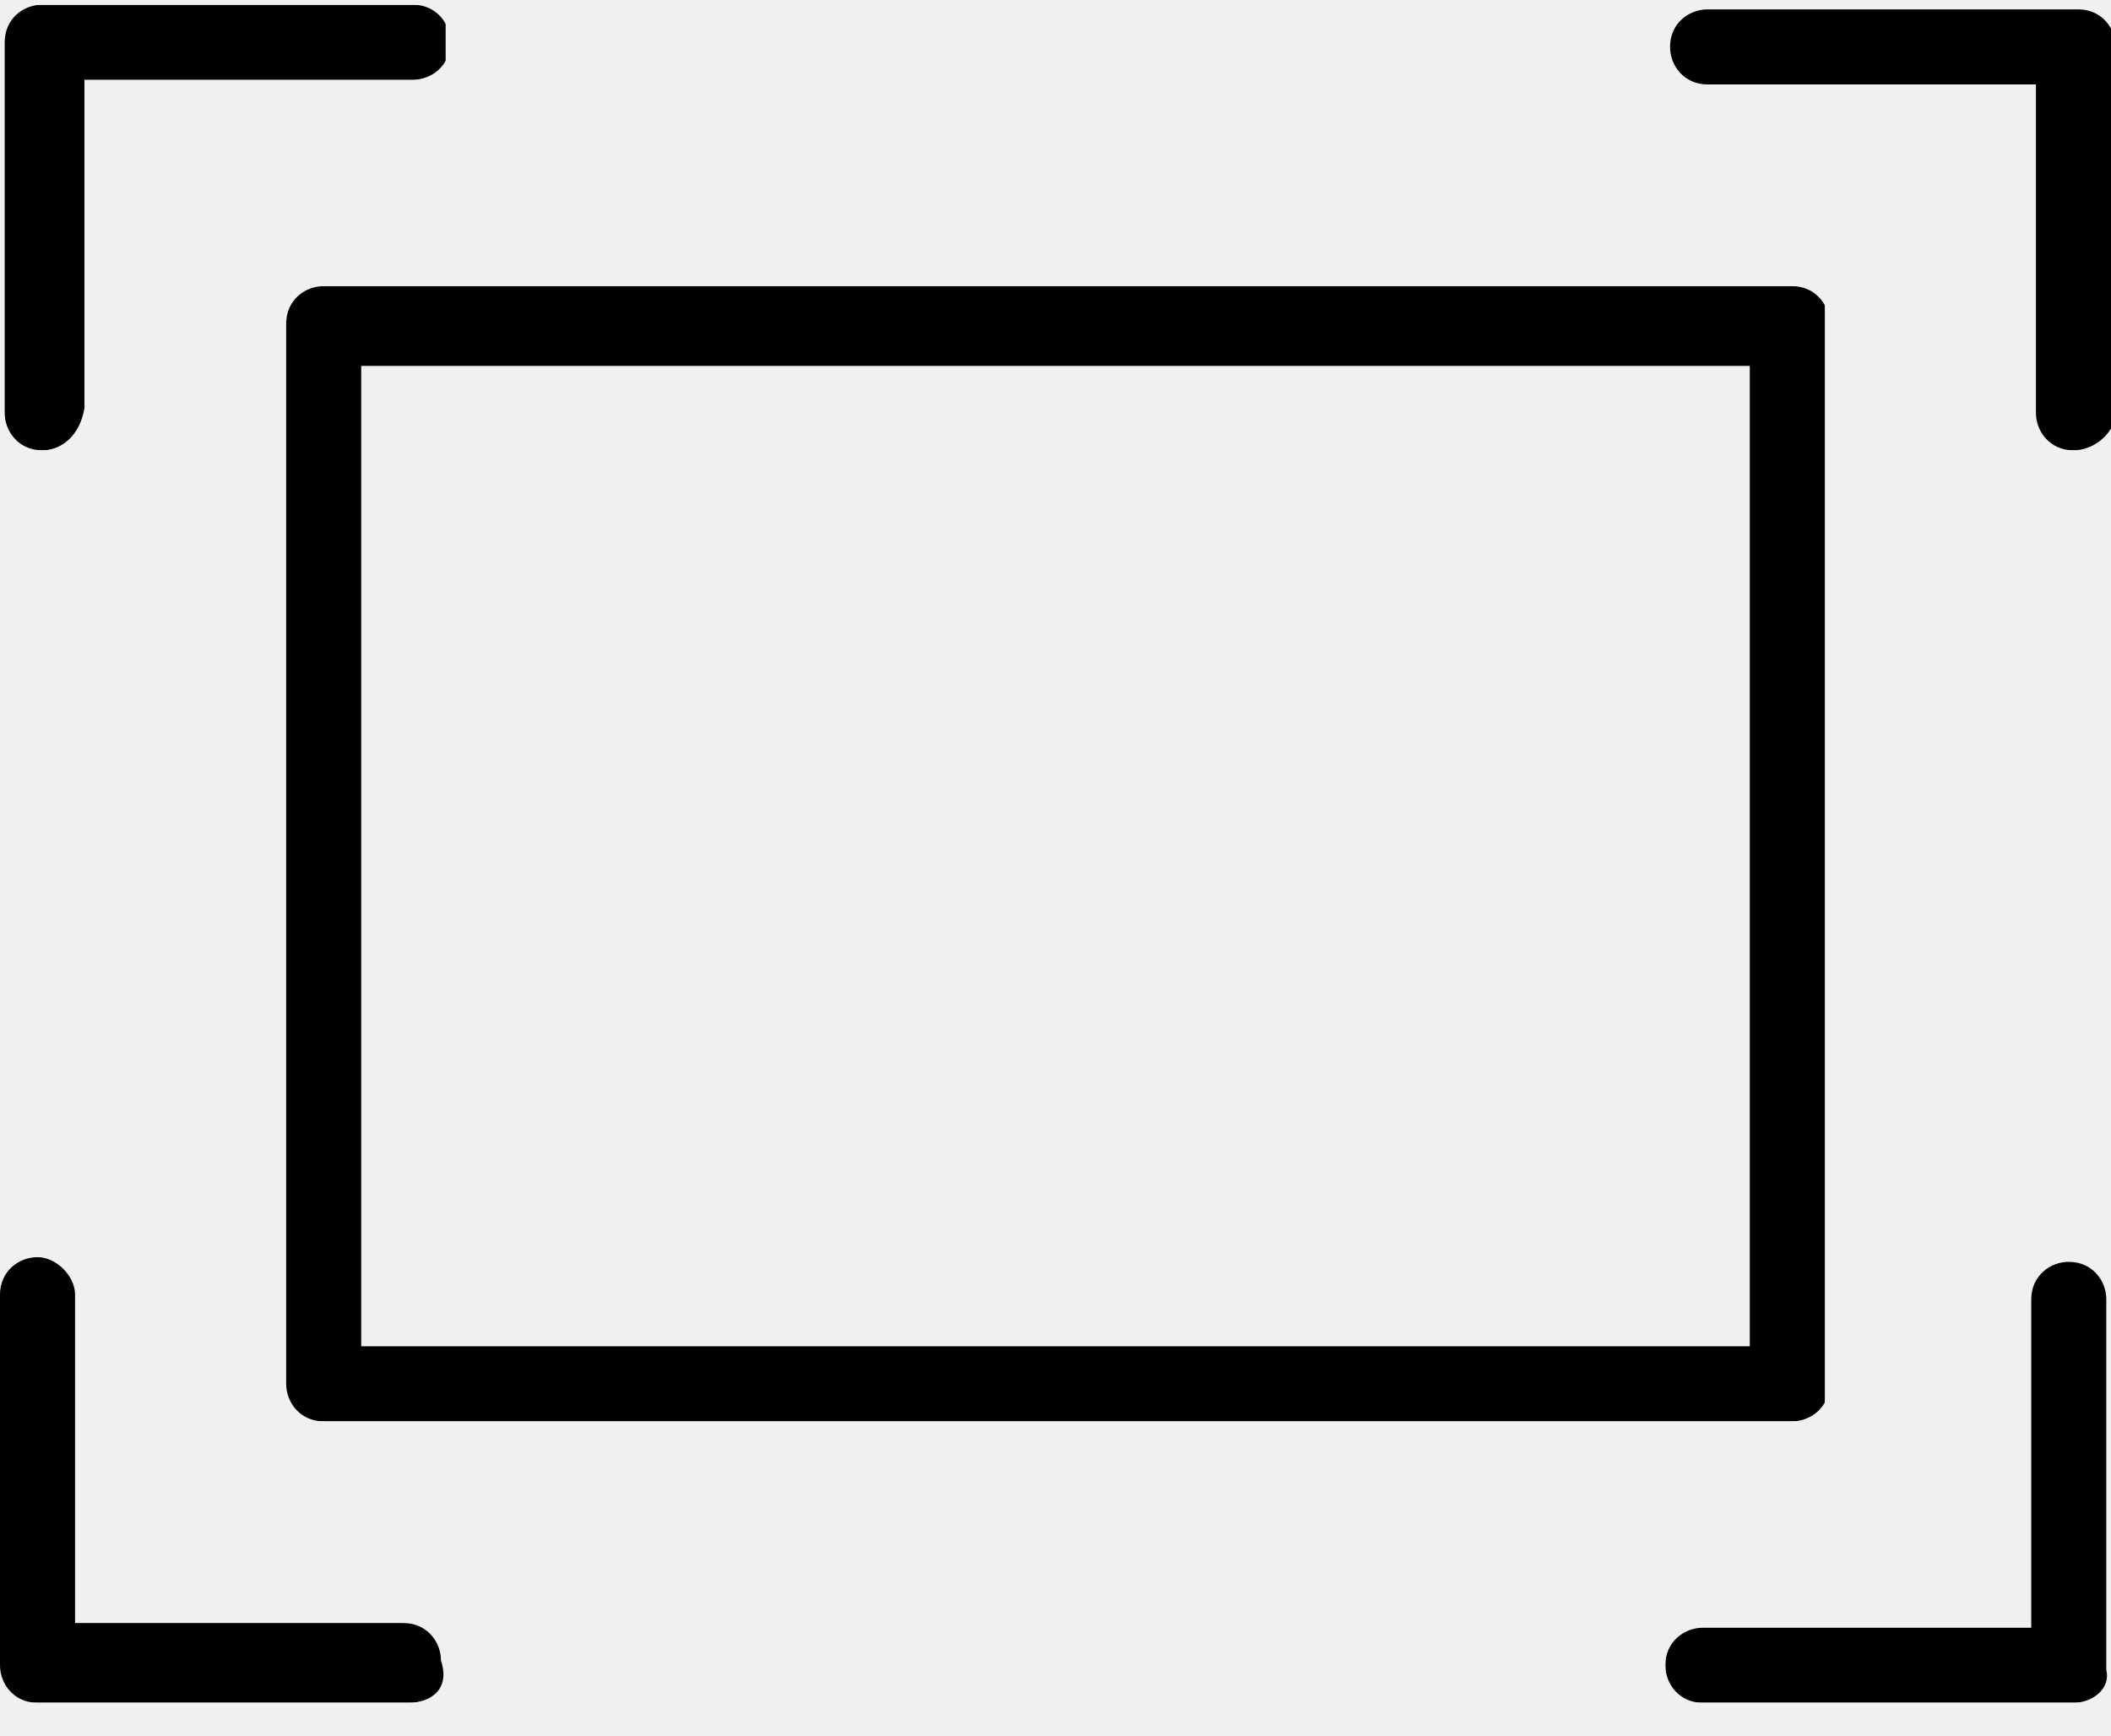
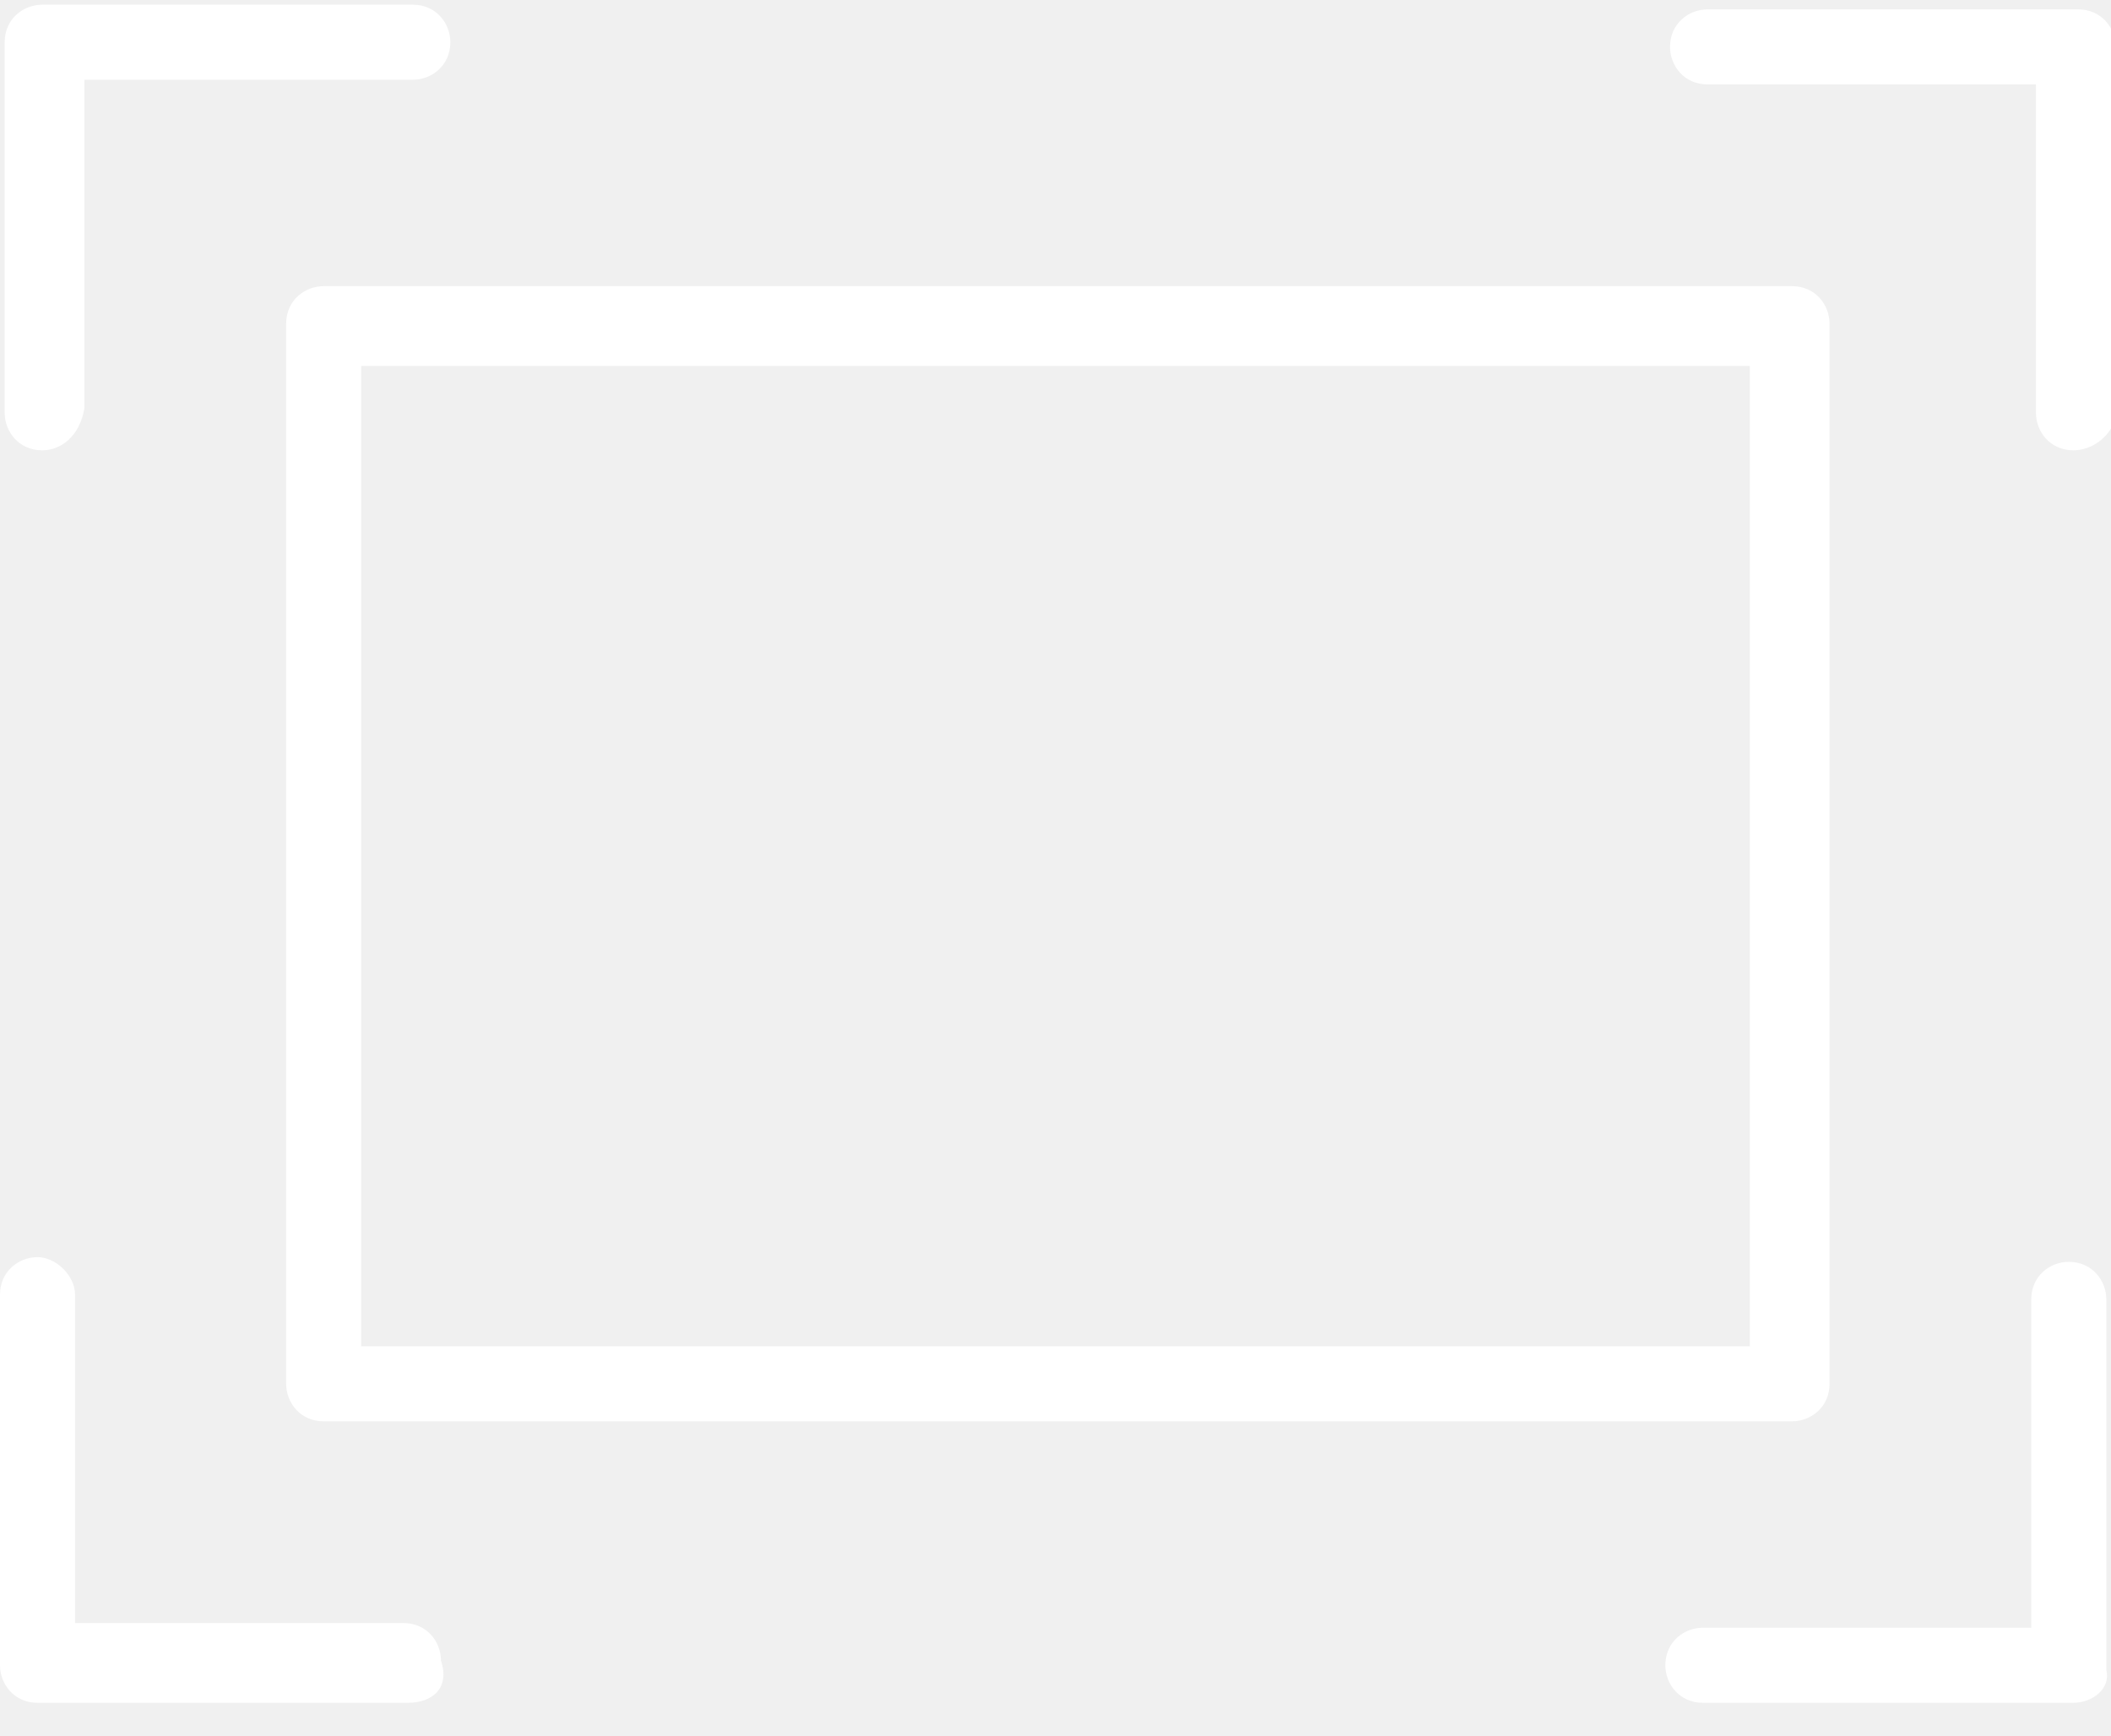
<svg xmlns="http://www.w3.org/2000/svg" version="1.1" id="Layer_1" x="0px" y="0px" viewBox="0 0 45 37" style="enable-background:new 0 0 45 37;" xml:space="preserve">
  <style type="text/css">
- 	.st0{filter:url(#Adobe_OpacityMaskFilter);}
- 	.st1{fill-rule:evenodd;clip-rule:evenodd;fill:#FFFFFF;}
- 	.st2{mask:url(#mask-2_10_);fill-rule:evenodd;clip-rule:evenodd;}
- 	.st3{filter:url(#Adobe_OpacityMaskFilter_1_);}
- 	.st4{mask:url(#mask-2_9_);fill-rule:evenodd;clip-rule:evenodd;}
- 	.st5{filter:url(#Adobe_OpacityMaskFilter_2_);}
- 	.st6{mask:url(#mask-2_8_);fill-rule:evenodd;clip-rule:evenodd;}
- 	.st7{filter:url(#Adobe_OpacityMaskFilter_3_);}
- 	.st8{mask:url(#mask-2_7_);fill-rule:evenodd;clip-rule:evenodd;}
- 	.st9{filter:url(#Adobe_OpacityMaskFilter_4_);}
- 	.st10{mask:url(#mask-2_6_);fill-rule:evenodd;clip-rule:evenodd;}
+ 	.st0{fill-rule:evenodd;clip-rule:evenodd;fill:#FFFFFF;}
</style>
  <g id="Group-7" transform="translate(1385, 1072)">
    <g id="Clip-2">
	</g>
-     <defs>
-       <filter id="Adobe_OpacityMaskFilter" filterUnits="userSpaceOnUse" x="-1379" y="-1065.9" width="32.9" height="24.2">
-         <feColorMatrix type="matrix" values="1 0 0 0 0  0 1 0 0 0  0 0 1 0 0  0 0 0 1 0" />
-       </filter>
-     </defs>
-     <mask maskUnits="userSpaceOnUse" x="-1379" y="-1065.9" width="32.9" height="24.2" id="mask-2_10_">
-       <g class="st0">
-         <polygon id="path-1_10_" class="st1" points="-1385,-1071.9 -1340,-1071.9 -1340,-1035.7 -1385,-1035.7    " />
-       </g>
-     </mask>
-     <path id="Fill-1" class="st2" d="M-1377.3-1043.3h29.6v-20.9h-29.6V-1043.3z M-1346.8-1041.7h-31.3c-0.5,0-0.8-0.4-0.8-0.8v-22.6   c0-0.5,0.4-0.8,0.8-0.8h31.3c0.5,0,0.8,0.4,0.8,0.8v22.6C-1346-1042-1346.4-1041.7-1346.8-1041.7L-1346.8-1041.7z" />
-     <defs>
-       <filter id="Adobe_OpacityMaskFilter_1_" filterUnits="userSpaceOnUse" x="-1349.5" y="-1071.9" width="9.5" height="9.5">
-         <feColorMatrix type="matrix" values="1 0 0 0 0  0 1 0 0 0  0 0 1 0 0  0 0 0 1 0" />
-       </filter>
-     </defs>
-     <mask maskUnits="userSpaceOnUse" x="-1349.5" y="-1071.9" width="9.5" height="9.5" id="mask-2_9_">
-       <g class="st3">
-         <polygon id="path-1_9_" class="st1" points="-1385,-1071.9 -1340,-1071.9 -1340,-1035.7 -1385,-1035.7    " />
-       </g>
-     </mask>
-     <path id="Fill-3" class="st4" d="M-1340.8-1062.4c-0.5,0-0.8-0.4-0.8-0.8v-7h-7c-0.5,0-0.8-0.4-0.8-0.8c0-0.5,0.4-0.8,0.8-0.8h7.9   c0.5,0,0.8,0.4,0.8,0.8v7.9C-1340-1062.7-1340.4-1062.4-1340.8-1062.4" />
-     <defs>
-       <filter id="Adobe_OpacityMaskFilter_2_" filterUnits="userSpaceOnUse" x="-1385" y="-1071.9" width="9.5" height="9.5">
-         <feColorMatrix type="matrix" values="1 0 0 0 0  0 1 0 0 0  0 0 1 0 0  0 0 0 1 0" />
-       </filter>
-     </defs>
-     <mask maskUnits="userSpaceOnUse" x="-1385" y="-1071.9" width="9.5" height="9.5" id="mask-2_8_">
-       <g class="st5">
-         <polygon id="path-1_8_" class="st1" points="-1385,-1071.9 -1340,-1071.9 -1340,-1035.7 -1385,-1035.7    " />
-       </g>
-     </mask>
-     <path id="Fill-4" class="st6" d="M-1384.1-1062.4c-0.5,0-0.8-0.4-0.8-0.8v-7.9c0-0.5,0.4-0.8,0.8-0.8h7.9c0.5,0,0.8,0.4,0.8,0.8   c0,0.5-0.4,0.8-0.8,0.8h-7v7C-1383.3-1062.7-1383.7-1062.4-1384.1-1062.4" />
-     <defs>
-       <filter id="Adobe_OpacityMaskFilter_3_" filterUnits="userSpaceOnUse" x="-1385" y="-1045.2" width="9.5" height="9.5">
-         <feColorMatrix type="matrix" values="1 0 0 0 0  0 1 0 0 0  0 0 1 0 0  0 0 0 1 0" />
-       </filter>
-     </defs>
-     <mask maskUnits="userSpaceOnUse" x="-1385" y="-1045.2" width="9.5" height="9.5" id="mask-2_7_">
-       <g class="st7">
-         <polygon id="path-1_7_" class="st1" points="-1385,-1071.9 -1340,-1071.9 -1340,-1035.7 -1385,-1035.7    " />
-       </g>
-     </mask>
-     <path id="Fill-5" class="st8" d="M-1376.3-1035.7h-7.9c-0.5,0-0.8-0.4-0.8-0.8v-7.9c0-0.5,0.4-0.8,0.8-0.8s0.8,0.4,0.8,0.8v7h7   c0.5,0,0.8,0.4,0.8,0.8C-1375.4-1036-1375.8-1035.7-1376.3-1035.7" />
-     <defs>
-       <filter id="Adobe_OpacityMaskFilter_4_" filterUnits="userSpaceOnUse" x="-1349.5" y="-1045.2" width="9.5" height="9.5">
-         <feColorMatrix type="matrix" values="1 0 0 0 0  0 1 0 0 0  0 0 1 0 0  0 0 0 1 0" />
-       </filter>
-     </defs>
-     <mask maskUnits="userSpaceOnUse" x="-1349.5" y="-1045.2" width="9.5" height="9.5" id="mask-2_6_">
-       <g class="st9">
-         <polygon id="path-1_6_" class="st1" points="-1385,-1071.9 -1340,-1071.9 -1340,-1035.7 -1385,-1035.7    " />
-       </g>
-     </mask>
-     <path id="Fill-6" class="st10" d="M-1340.8-1035.7h-7.9c-0.5,0-0.8-0.4-0.8-0.8c0-0.5,0.4-0.8,0.8-0.8h7v-7c0-0.5,0.4-0.8,0.8-0.8   c0.5,0,0.8,0.4,0.8,0.8v7.9C-1340-1036-1340.4-1035.7-1340.8-1035.7" />
+     <path id="Fill-1" class="st0" d="M-1377.3-1043.3h29.6v-20.9h-29.6V-1043.3z M-1346.8-1041.7h-31.3c-0.5,0-0.8-0.4-0.8-0.8v-22.6   c0-0.5,0.4-0.8,0.8-0.8h31.3c0.5,0,0.8,0.4,0.8,0.8v22.6C-1346-1042-1346.4-1041.7-1346.8-1041.7L-1346.8-1041.7z" />
+     <path id="Fill-3" class="st0" d="M-1340.8-1062.4c-0.5,0-0.8-0.4-0.8-0.8v-7h-7c-0.5,0-0.8-0.4-0.8-0.8c0-0.5,0.4-0.8,0.8-0.8h7.9   c0.5,0,0.8,0.4,0.8,0.8v7.9C-1340-1062.7-1340.4-1062.4-1340.8-1062.4" />
+     <path id="Fill-4" class="st0" d="M-1384.1-1062.4c-0.5,0-0.8-0.4-0.8-0.8v-7.9c0-0.5,0.4-0.8,0.8-0.8h7.9c0.5,0,0.8,0.4,0.8,0.8   c0,0.5-0.4,0.8-0.8,0.8h-7v7C-1383.3-1062.7-1383.7-1062.4-1384.1-1062.4" />
+     <path id="Fill-5" class="st0" d="M-1376.3-1035.7h-7.9c-0.5,0-0.8-0.4-0.8-0.8v-7.9c0-0.5,0.4-0.8,0.8-0.8s0.8,0.4,0.8,0.8v7h7   c0.5,0,0.8,0.4,0.8,0.8C-1375.4-1036-1375.8-1035.7-1376.3-1035.7" />
+     <path id="Fill-6" class="st0" d="M-1340.8-1035.7h-7.9c-0.5,0-0.8-0.4-0.8-0.8c0-0.5,0.4-0.8,0.8-0.8h7v-7c0-0.5,0.4-0.8,0.8-0.8   c0.5,0,0.8,0.4,0.8,0.8v7.9C-1340-1036-1340.4-1035.7-1340.8-1035.7" />
  </g>
</svg>
